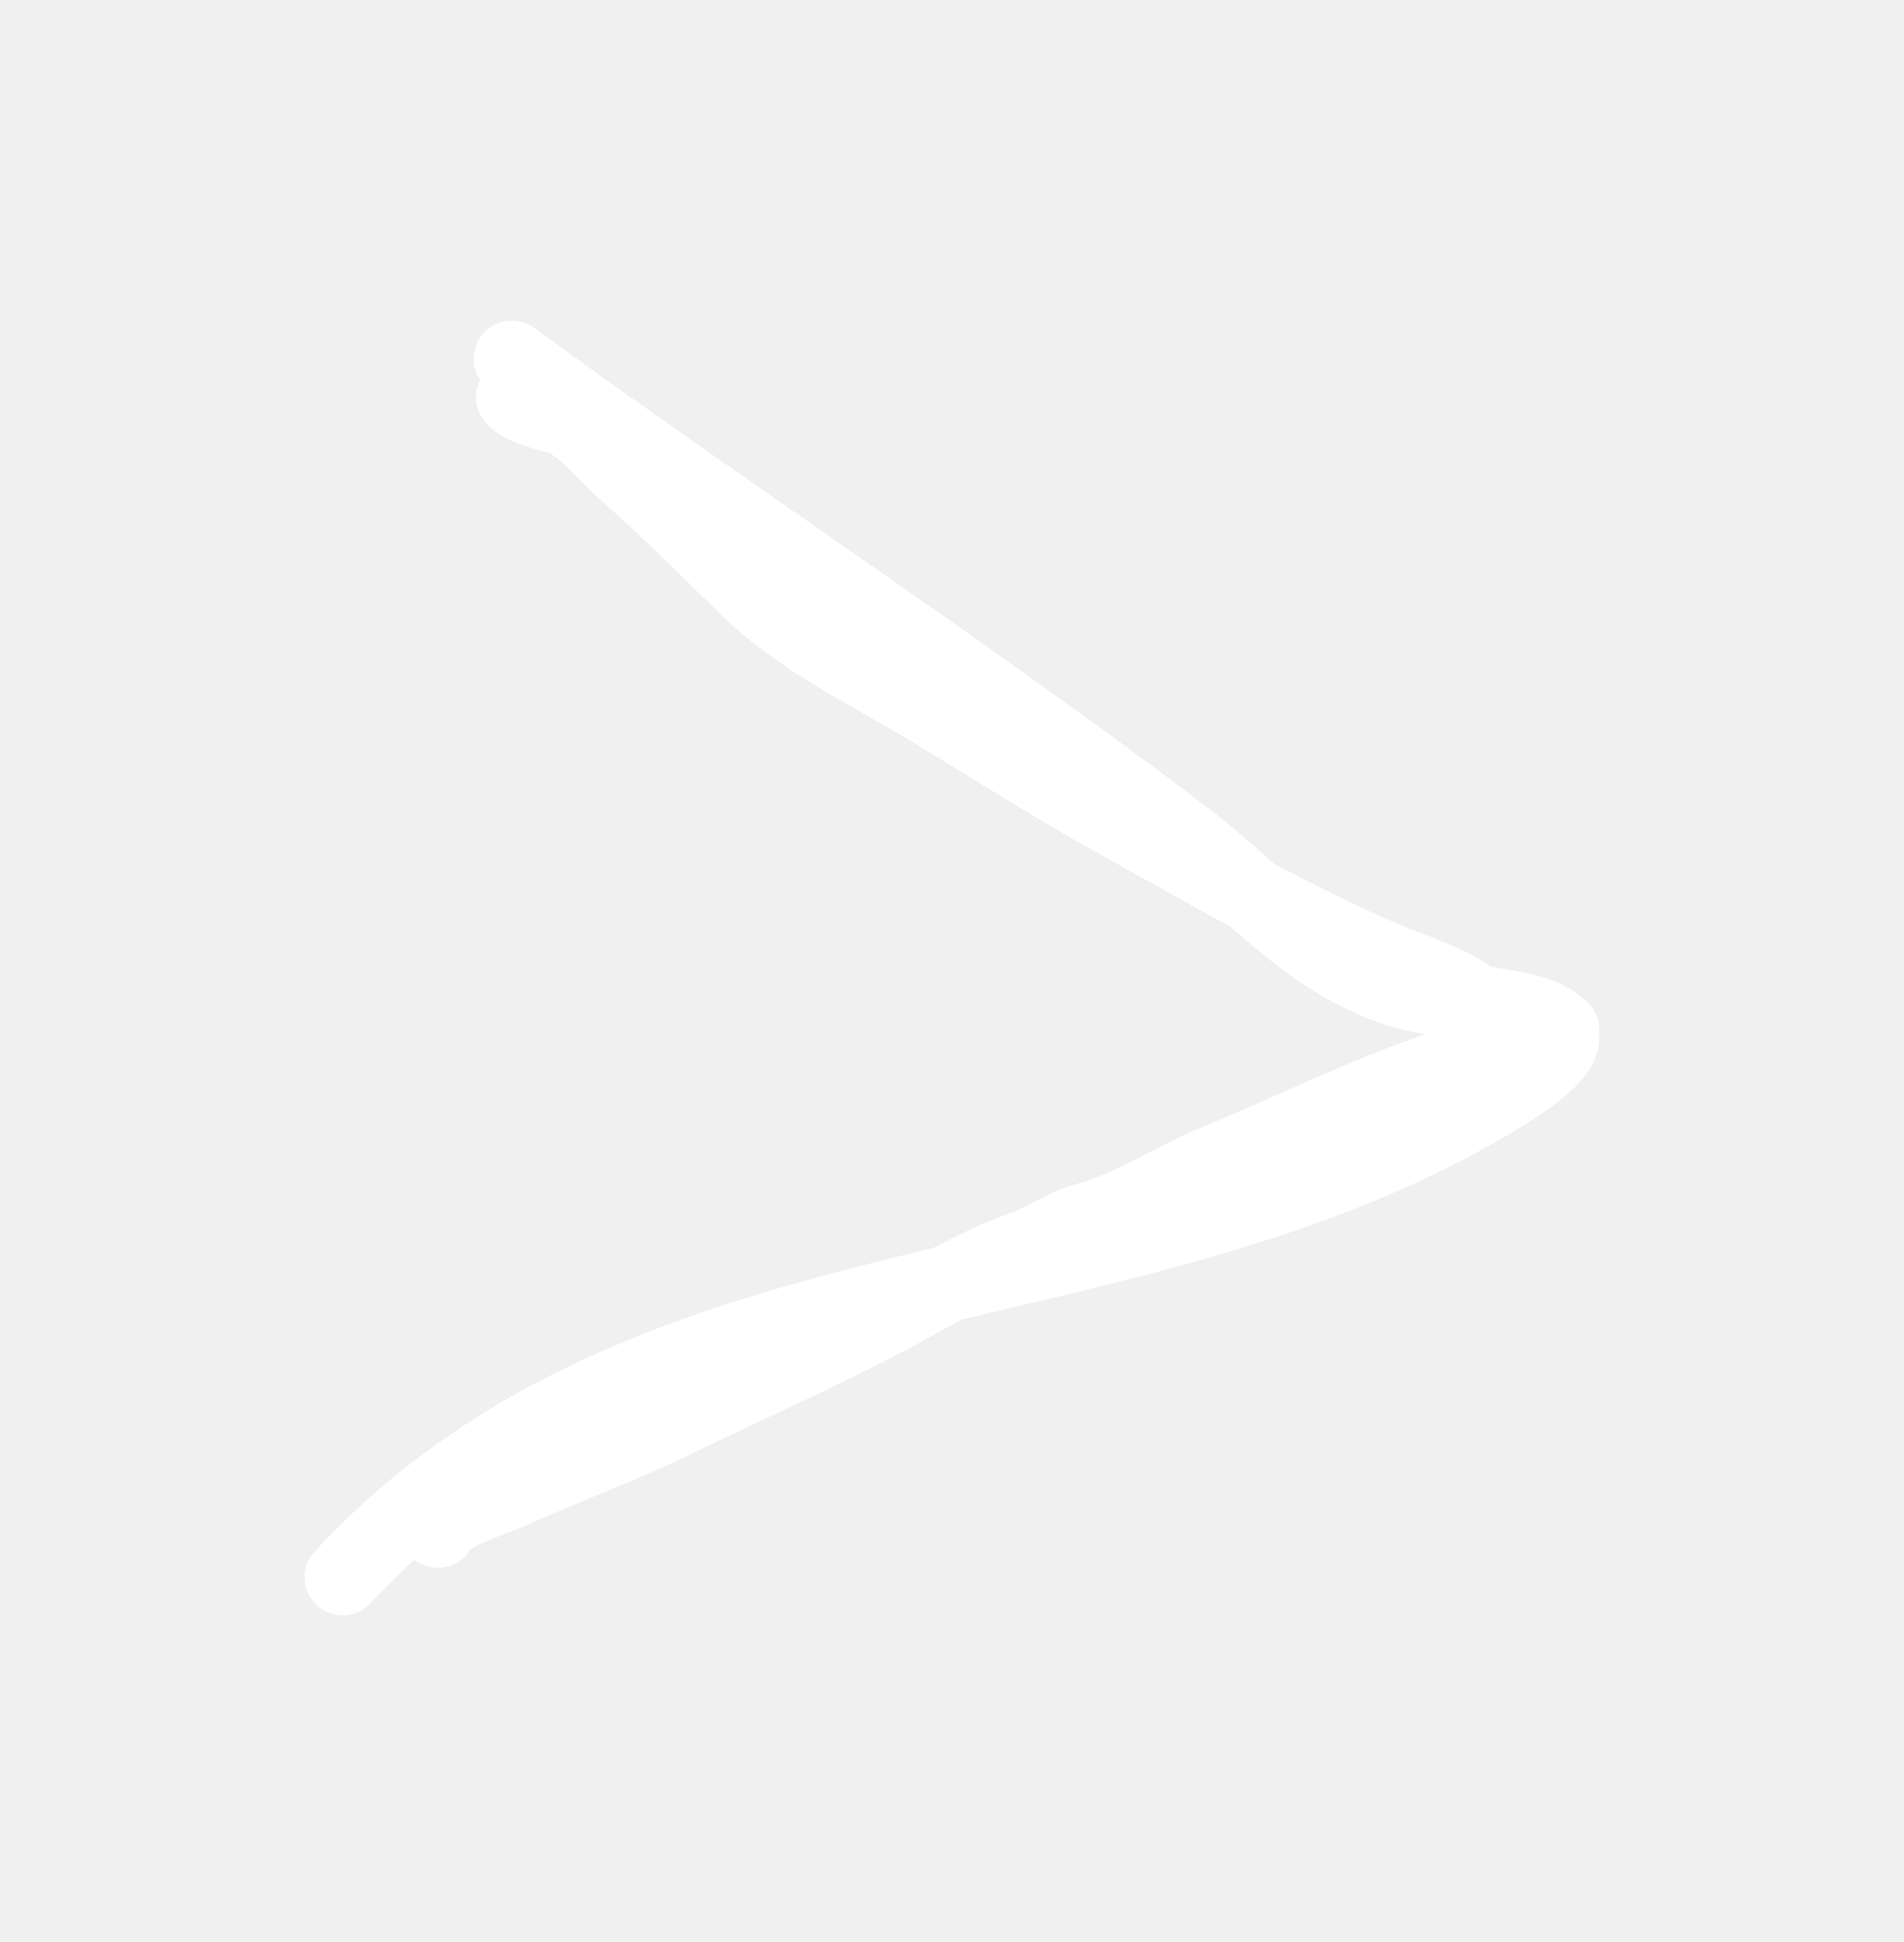
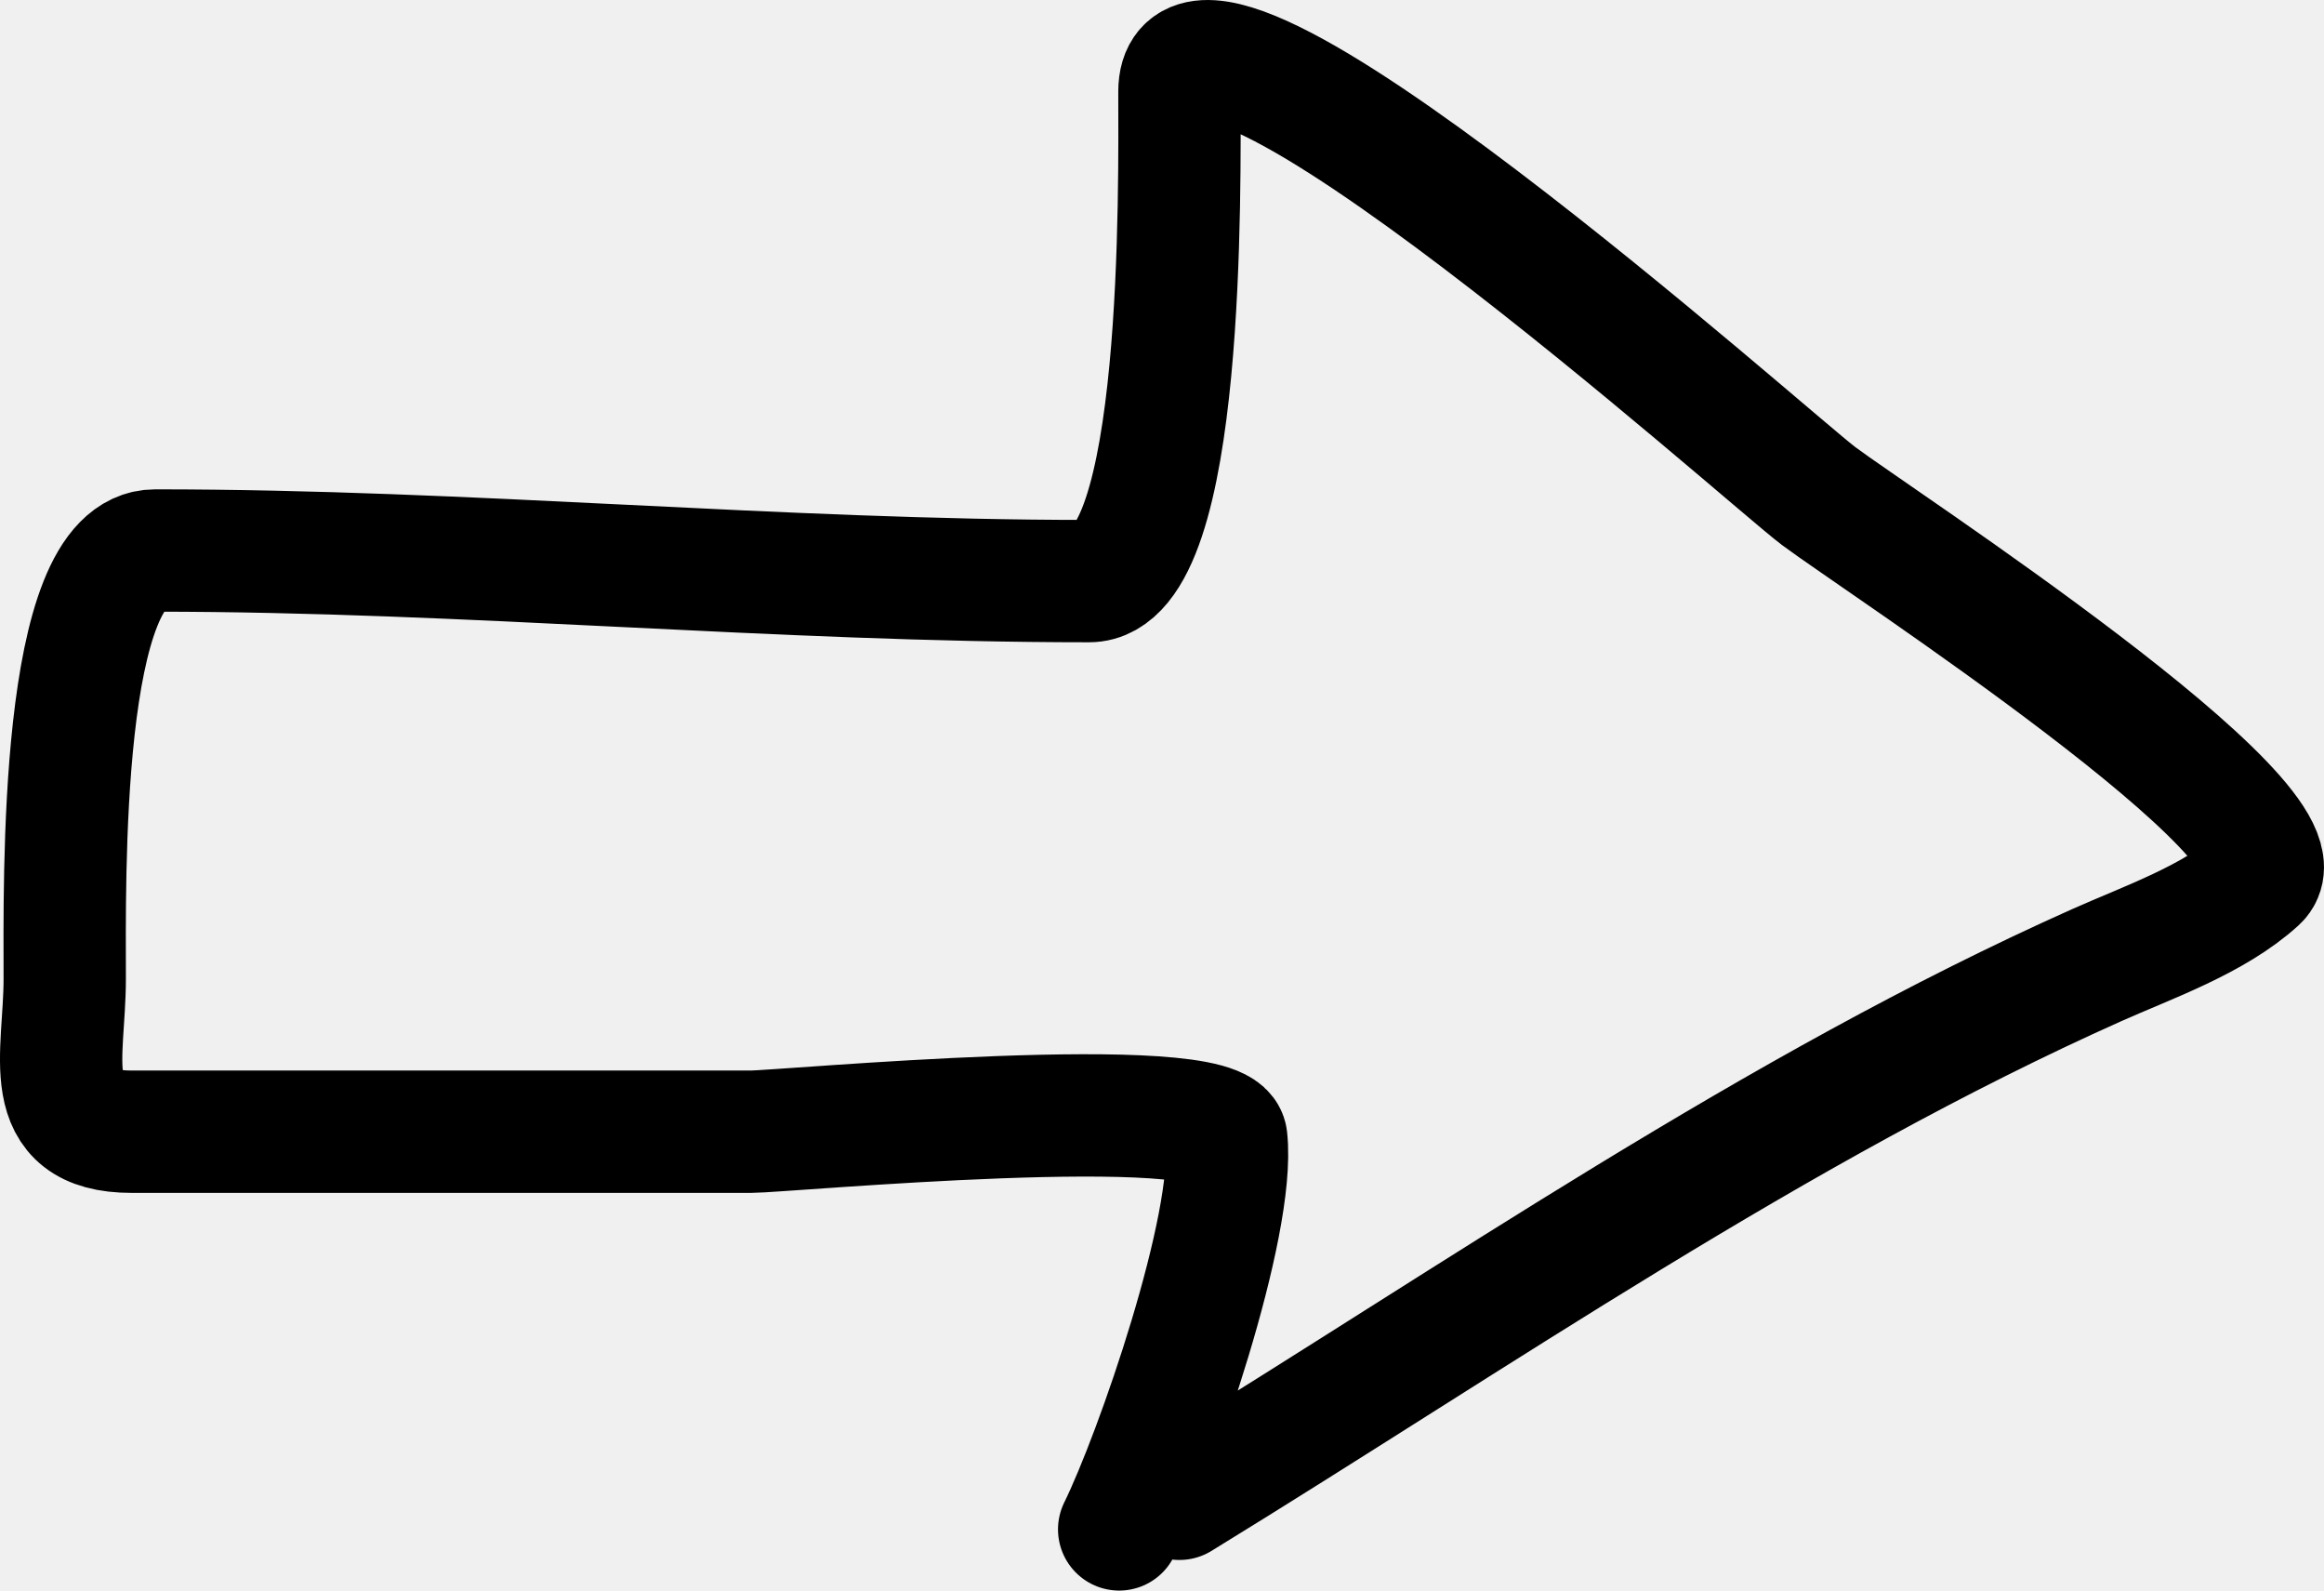
- <svg xmlns="http://www.w3.org/2000/svg" width="100" height="102" viewBox="0 0 100 102" fill="none">
-   <path fill-rule="evenodd" clip-rule="evenodd" d="M25.26 17.666C24.754 18.361 24.761 19.273 25.21 19.95C24.939 20.493 24.918 21.153 25.21 21.738C25.412 22.142 25.693 22.405 25.866 22.549C26.056 22.706 26.25 22.827 26.409 22.916C26.728 23.094 27.075 23.237 27.369 23.345C27.925 23.55 28.508 23.71 28.867 23.793C28.893 23.808 28.961 23.846 29.073 23.928C29.283 24.08 29.537 24.299 29.827 24.573C30.111 24.842 30.392 25.128 30.67 25.411L30.674 25.415L30.699 25.441L30.699 25.441C30.949 25.695 31.235 25.986 31.477 26.201C33.662 28.141 35.665 30.114 37.788 32.211C40.1 34.495 42.924 36.099 45.485 37.552L45.485 37.553L45.485 37.553C46.172 37.942 46.84 38.321 47.474 38.7C48.593 39.368 49.726 40.066 50.871 40.772L50.871 40.772L50.871 40.772C52.986 42.075 55.143 43.403 57.333 44.62C58.125 45.06 58.92 45.506 59.719 45.955L59.719 45.955C61.326 46.858 62.951 47.771 64.602 48.659C65.11 49.104 65.63 49.553 66.161 49.988C68.024 51.514 70.147 52.974 72.869 53.857C73.462 54.05 74.166 54.197 74.882 54.319C72.24 55.209 69.599 56.381 67.062 57.507C65.688 58.116 64.344 58.712 63.047 59.243C62.082 59.638 61.122 60.135 60.257 60.583L60.256 60.583C60.031 60.7 59.812 60.813 59.601 60.921C58.523 61.469 57.572 61.908 56.623 62.161C55.81 62.378 55.081 62.742 54.525 63.025L54.321 63.13L54.321 63.13C53.814 63.389 53.448 63.577 53.074 63.711C51.696 64.205 50.317 64.862 49.037 65.543C48.35 65.707 47.662 65.874 46.972 66.044C36.087 68.731 25.111 72.208 16.531 81.486C15.781 82.297 15.83 83.562 16.641 84.312C17.452 85.062 18.717 85.013 19.467 84.202C20.213 83.395 20.98 82.636 21.767 81.92C22.043 82.136 22.378 82.282 22.751 82.328C23.567 82.43 24.33 82.025 24.723 81.359C24.881 81.264 25.115 81.144 25.42 81.008C25.774 80.85 26.152 80.701 26.495 80.569C26.555 80.546 26.62 80.521 26.687 80.496L26.687 80.496C26.936 80.401 27.211 80.297 27.374 80.224C28.573 79.686 29.785 79.185 31.029 78.671L31.03 78.671C31.311 78.554 31.594 78.437 31.88 78.319C33.409 77.684 34.975 77.02 36.517 76.265C37.817 75.629 39.15 75.005 40.498 74.373L40.498 74.373C43.512 72.961 46.599 71.515 49.547 69.83C49.852 69.656 50.16 69.483 50.471 69.314C51.226 69.134 51.986 68.955 52.748 68.775C62.008 66.594 71.709 64.309 80.219 58.984C81.228 58.352 82.041 57.755 82.64 57.174C83.195 56.636 83.804 55.889 83.961 54.931C84 54.696 84.008 54.471 83.992 54.257C83.997 54.203 83.999 54.149 83.999 54.094C83.999 53.395 83.64 52.78 83.097 52.422C83.045 52.372 82.991 52.324 82.937 52.279C82.368 51.801 81.668 51.53 81.106 51.357C80.281 51.103 79.279 50.926 78.322 50.782C77.63 50.309 76.896 49.947 76.229 49.654C75.699 49.422 75.165 49.214 74.684 49.028L74.579 48.988L74.579 48.988L74.579 48.988C74.127 48.813 73.732 48.661 73.371 48.506C71.167 47.559 69.027 46.488 66.899 45.352L66.613 45.099C66.459 44.963 66.302 44.825 66.144 44.685C65.273 43.919 64.349 43.119 63.352 42.362C56.719 37.325 49.746 32.474 42.816 27.654L42.816 27.654L42.816 27.654L42.816 27.654C37.826 24.182 32.857 20.727 28.055 17.227C27.162 16.577 25.911 16.773 25.26 17.666Z" fill="white" />
+ <svg xmlns="http://www.w3.org/2000/svg" width="76" height="52" viewBox="0 0 76 52" fill="none">
+   <path d="M38.57 49C48.33 43.013 58.069 36.242 68.564 31.555C70.247 30.803 72.416 30.057 73.818 28.777C75.772 26.992 61.376 17.643 59.478 16.221C57.841 14.993 38.57 -2.272 38.57 2.998C38.57 5.974 38.762 18.998 35.614 18.998C25.387 18.998 15.313 17.998 5.073 17.998C1.924 17.998 2.117 28.835 2.117 31.999C2.117 34.522 1.236 36.999 4.306 36.999C11.057 36.999 17.807 36.999 24.558 36.999C25.588 36.999 39.931 35.662 40.102 37.222C40.411 40.047 37.793 47.576 36.599 50" stroke="black" stroke-width="4" stroke-linecap="round" />
</svg>
